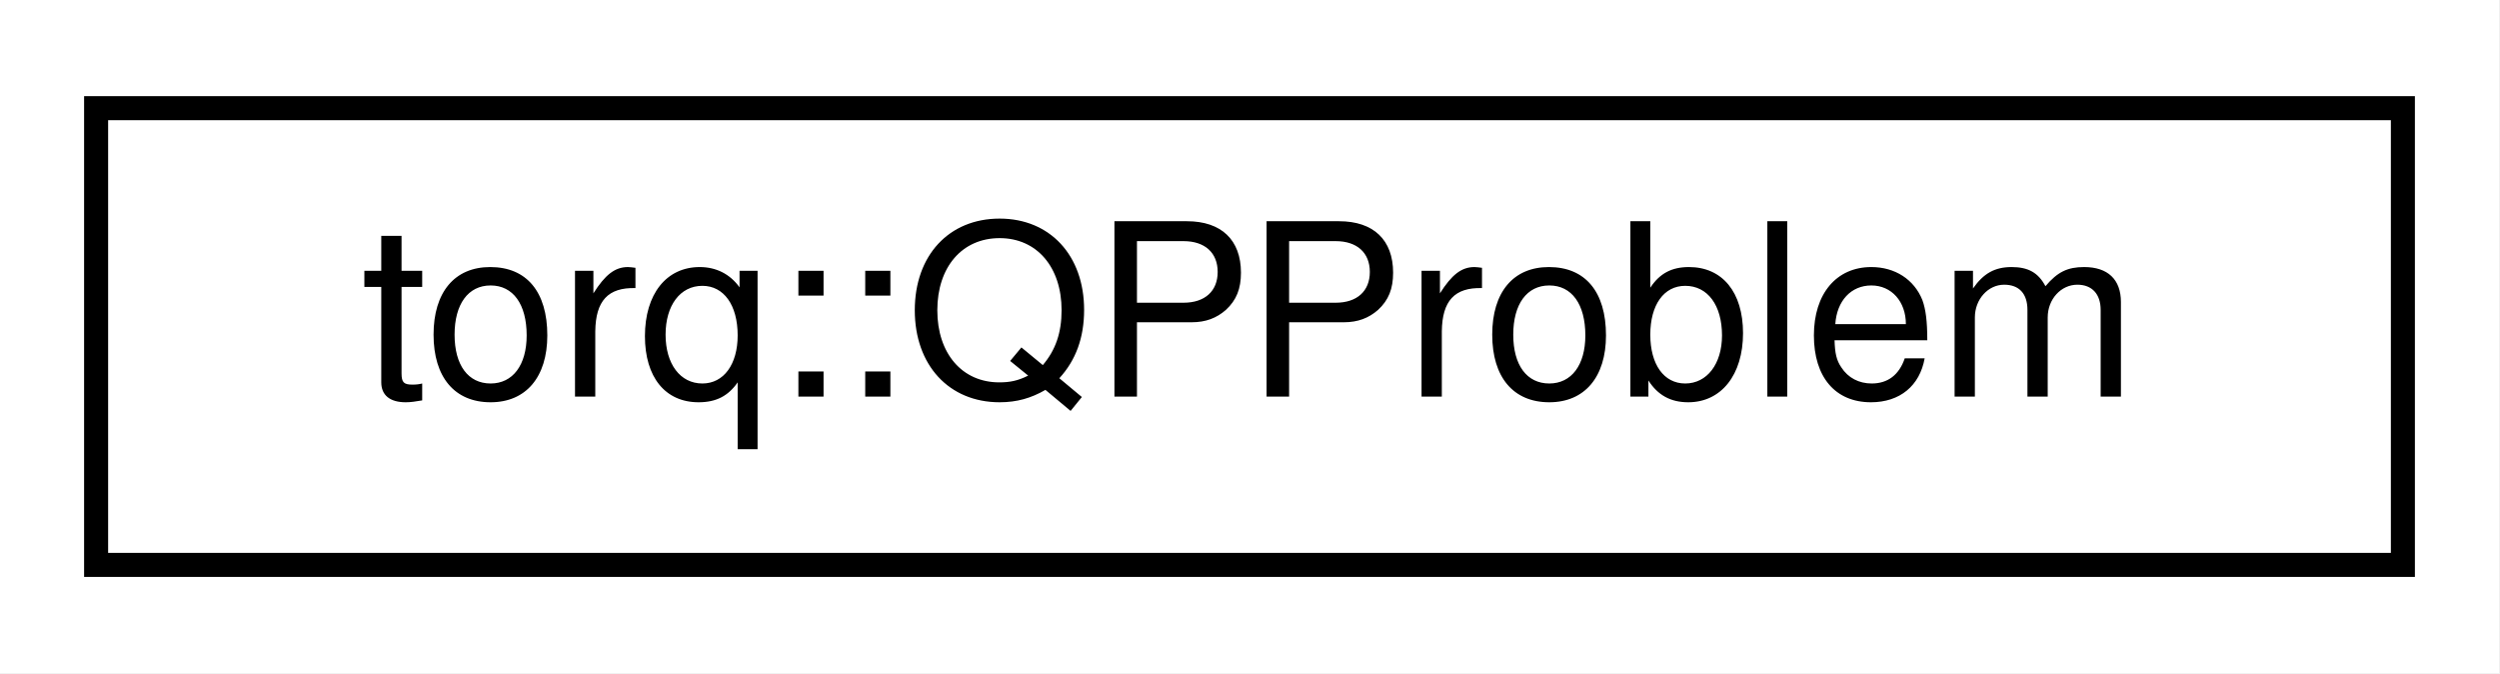
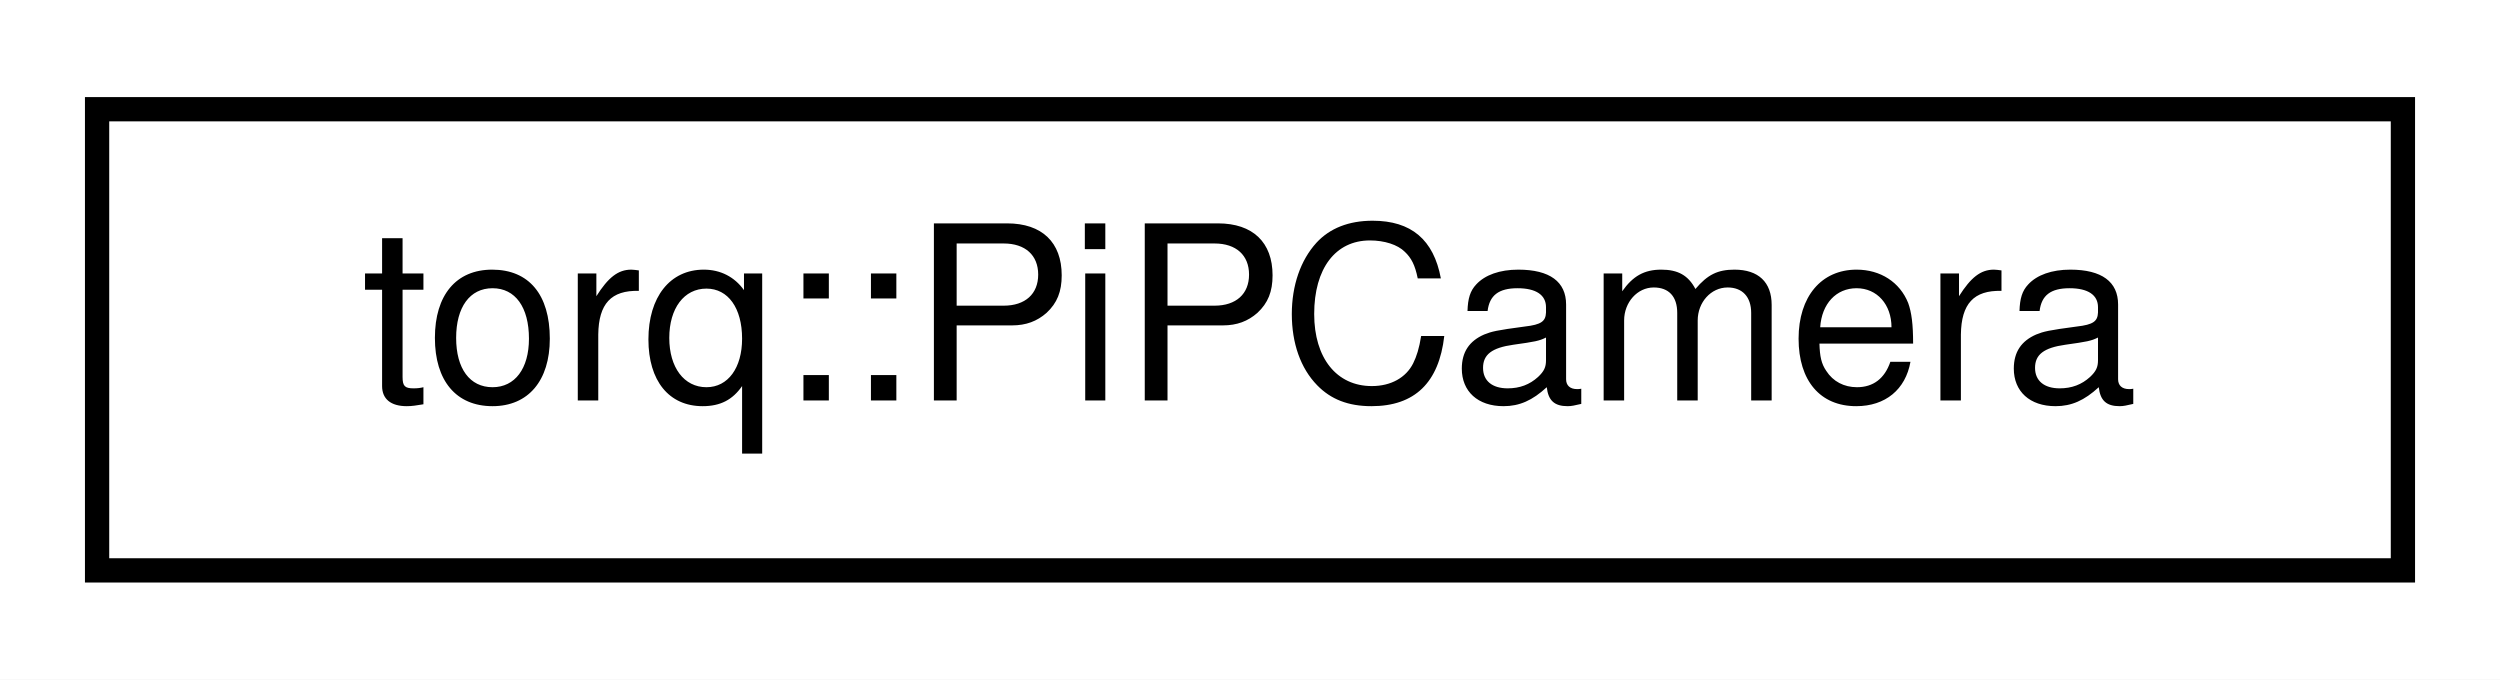
- <svg xmlns="http://www.w3.org/2000/svg" xmlns:xlink="http://www.w3.org/1999/xlink" width="104pt" height="28pt" viewBox="0.00 0.00 104.00 28.00">
+ <svg xmlns="http://www.w3.org/2000/svg" xmlns:xlink="http://www.w3.org/1999/xlink" width="103pt" height="28pt" viewBox="0.00 0.00 103.00 28.00">
  <g id="graph0" class="graph" transform="scale(1 1) rotate(0) translate(4 24)">
-     <polygon fill="white" stroke="transparent" points="-4,4 -4,-24 100,-24 100,4 -4,4" />
+     <polygon fill="white" stroke="transparent" points="-4,4 -4,-24 99,-24 99,4 -4,4" />
    <g id="node1" class="node">
      <g id="a_node1">
-         <a xlink:href="structtorq_1_1QPProblem.html" target="_top" xlink:title="Assembled QP data ready to be passed to the solver.">
-           <polygon fill="white" stroke="black" points="0,-0.5 0,-19.5 96,-19.5 96,-0.5 0,-0.5" />
-           <text text-anchor="middle" x="48" y="-7.5" font-family="Helvetica,sans-Serif" font-size="10.00">torq::QPProblem</text>
+         <a xlink:href="structtorq_1_1PiPCamera.html" target="_top" xlink:title=" ">
+           <polygon fill="white" stroke="black" points="0,-0.5 0,-19.5 95,-19.5 95,-0.5 0,-0.5" />
+           <text text-anchor="middle" x="47.5" y="-7.5" font-family="Helvetica,sans-Serif" font-size="10.00">torq::PiPCamera</text>
        </a>
      </g>
    </g>
  </g>
</svg>
